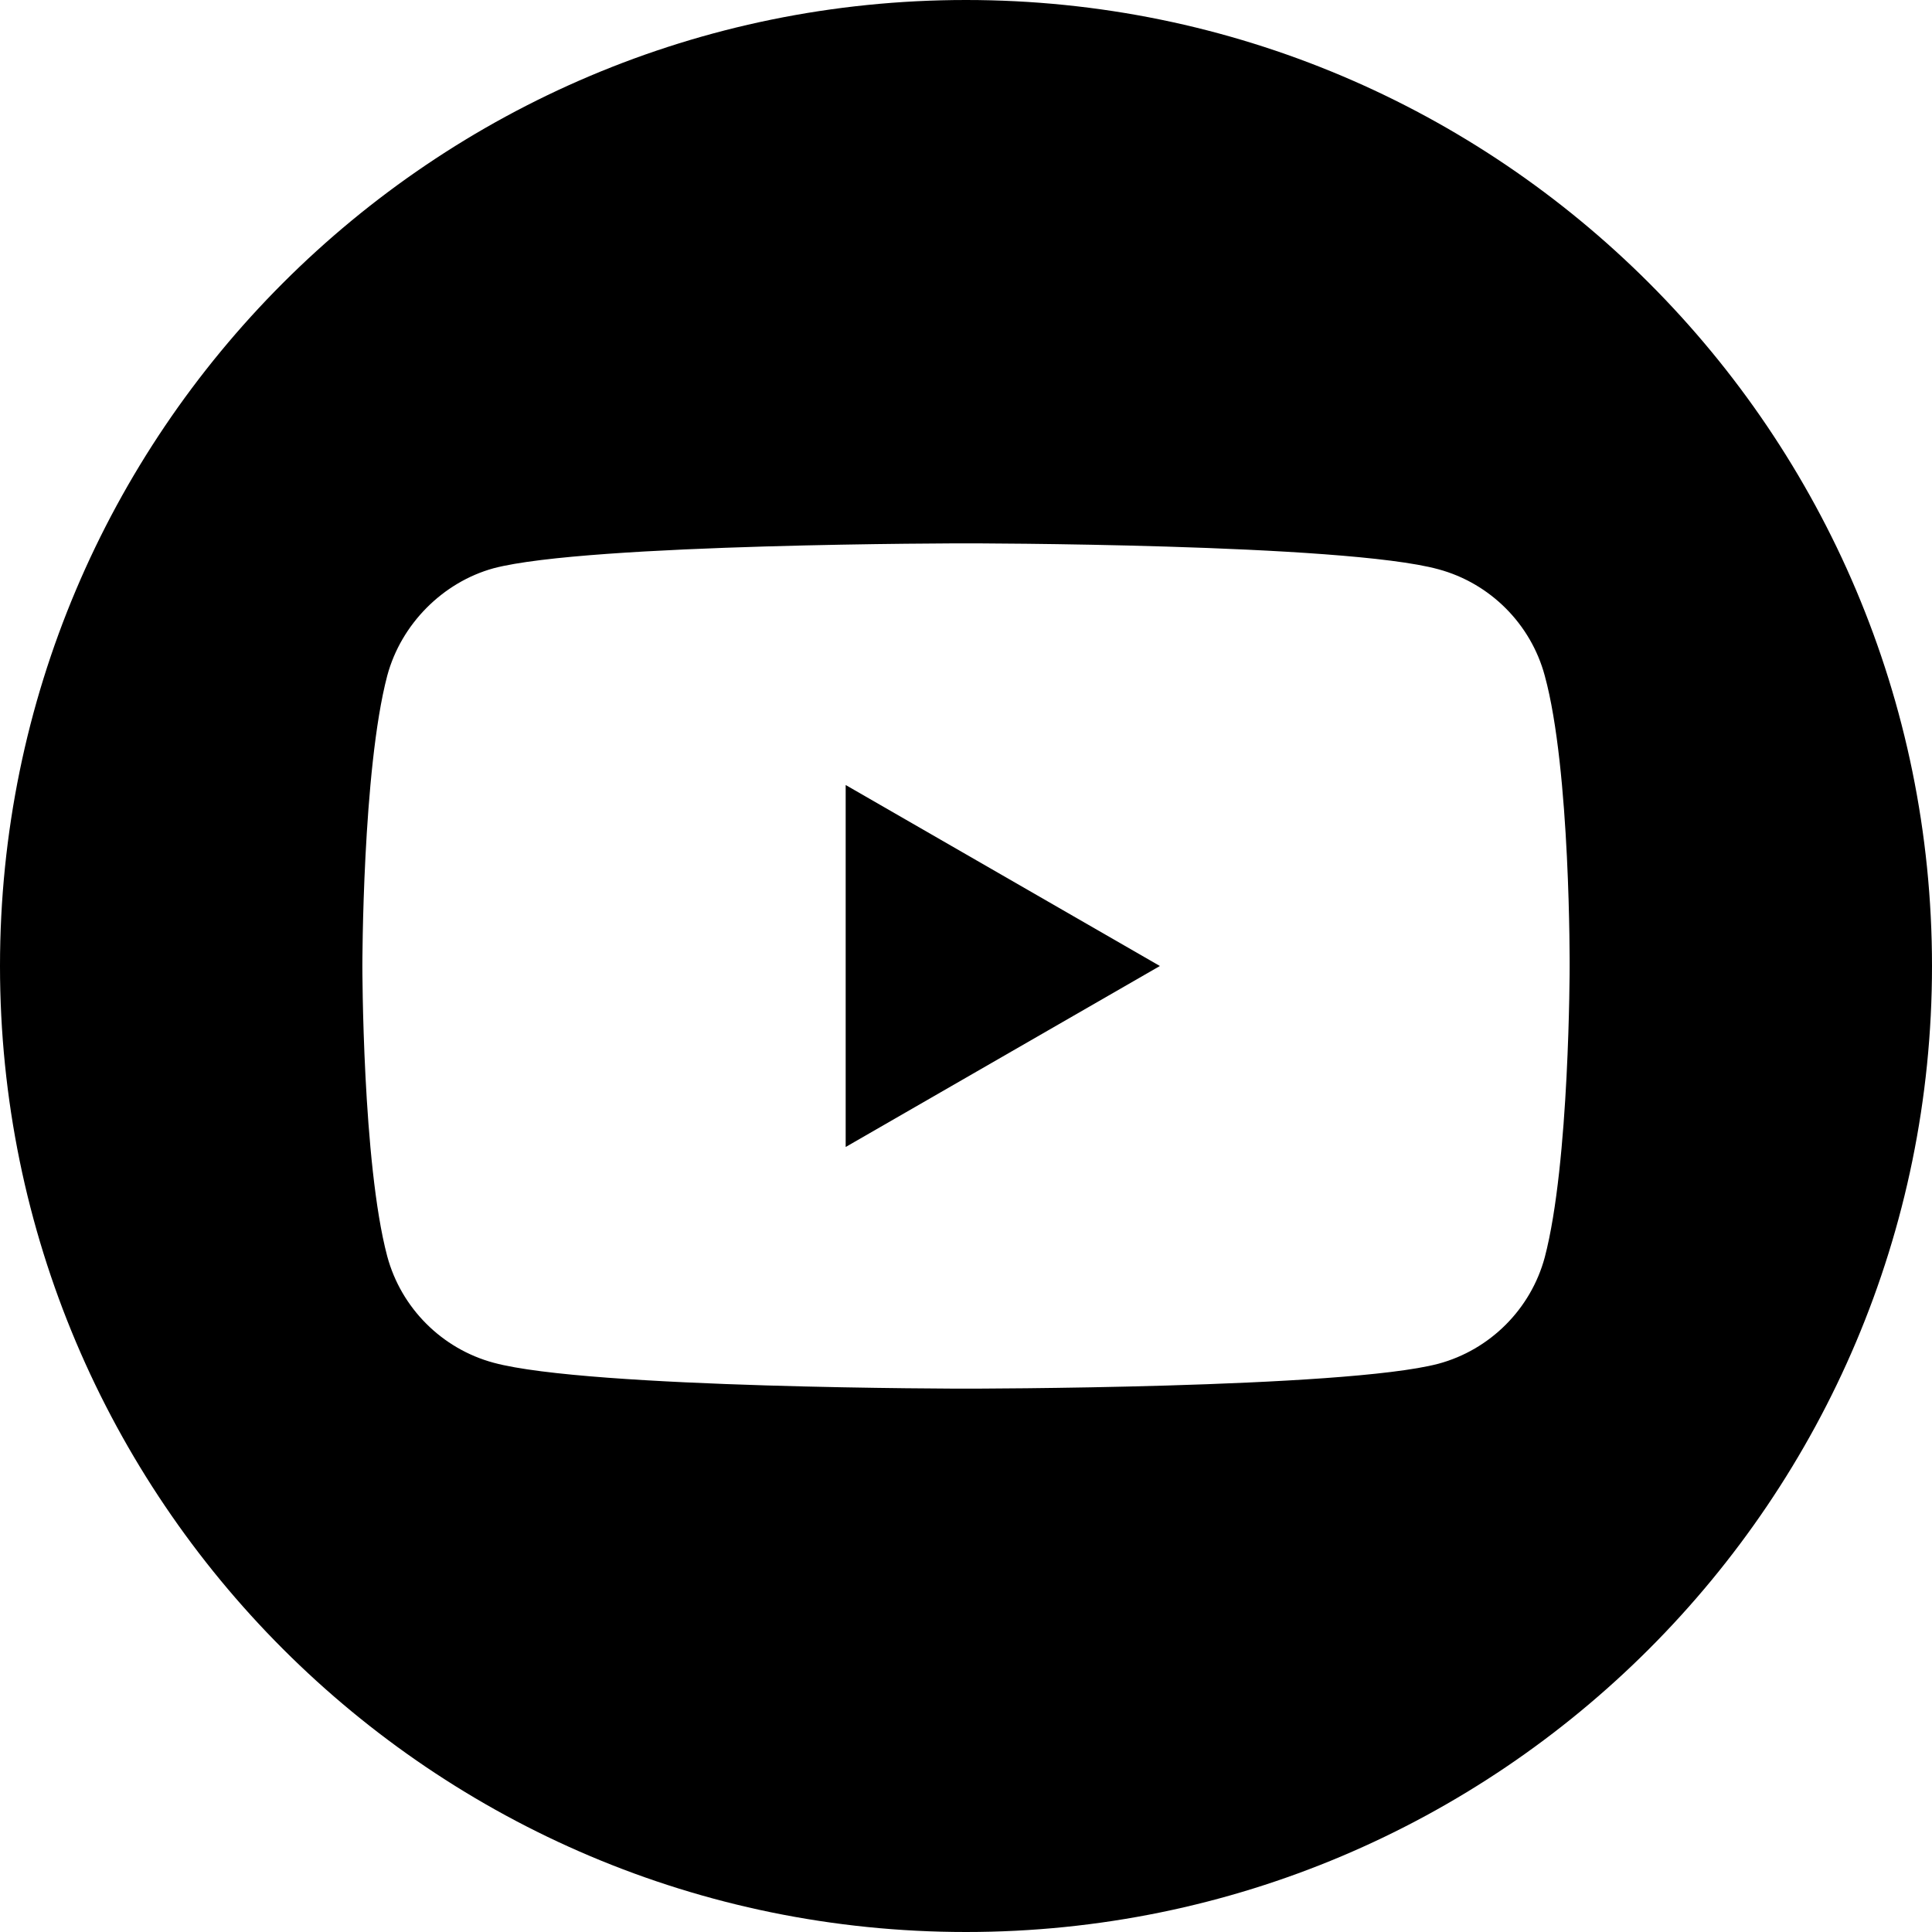
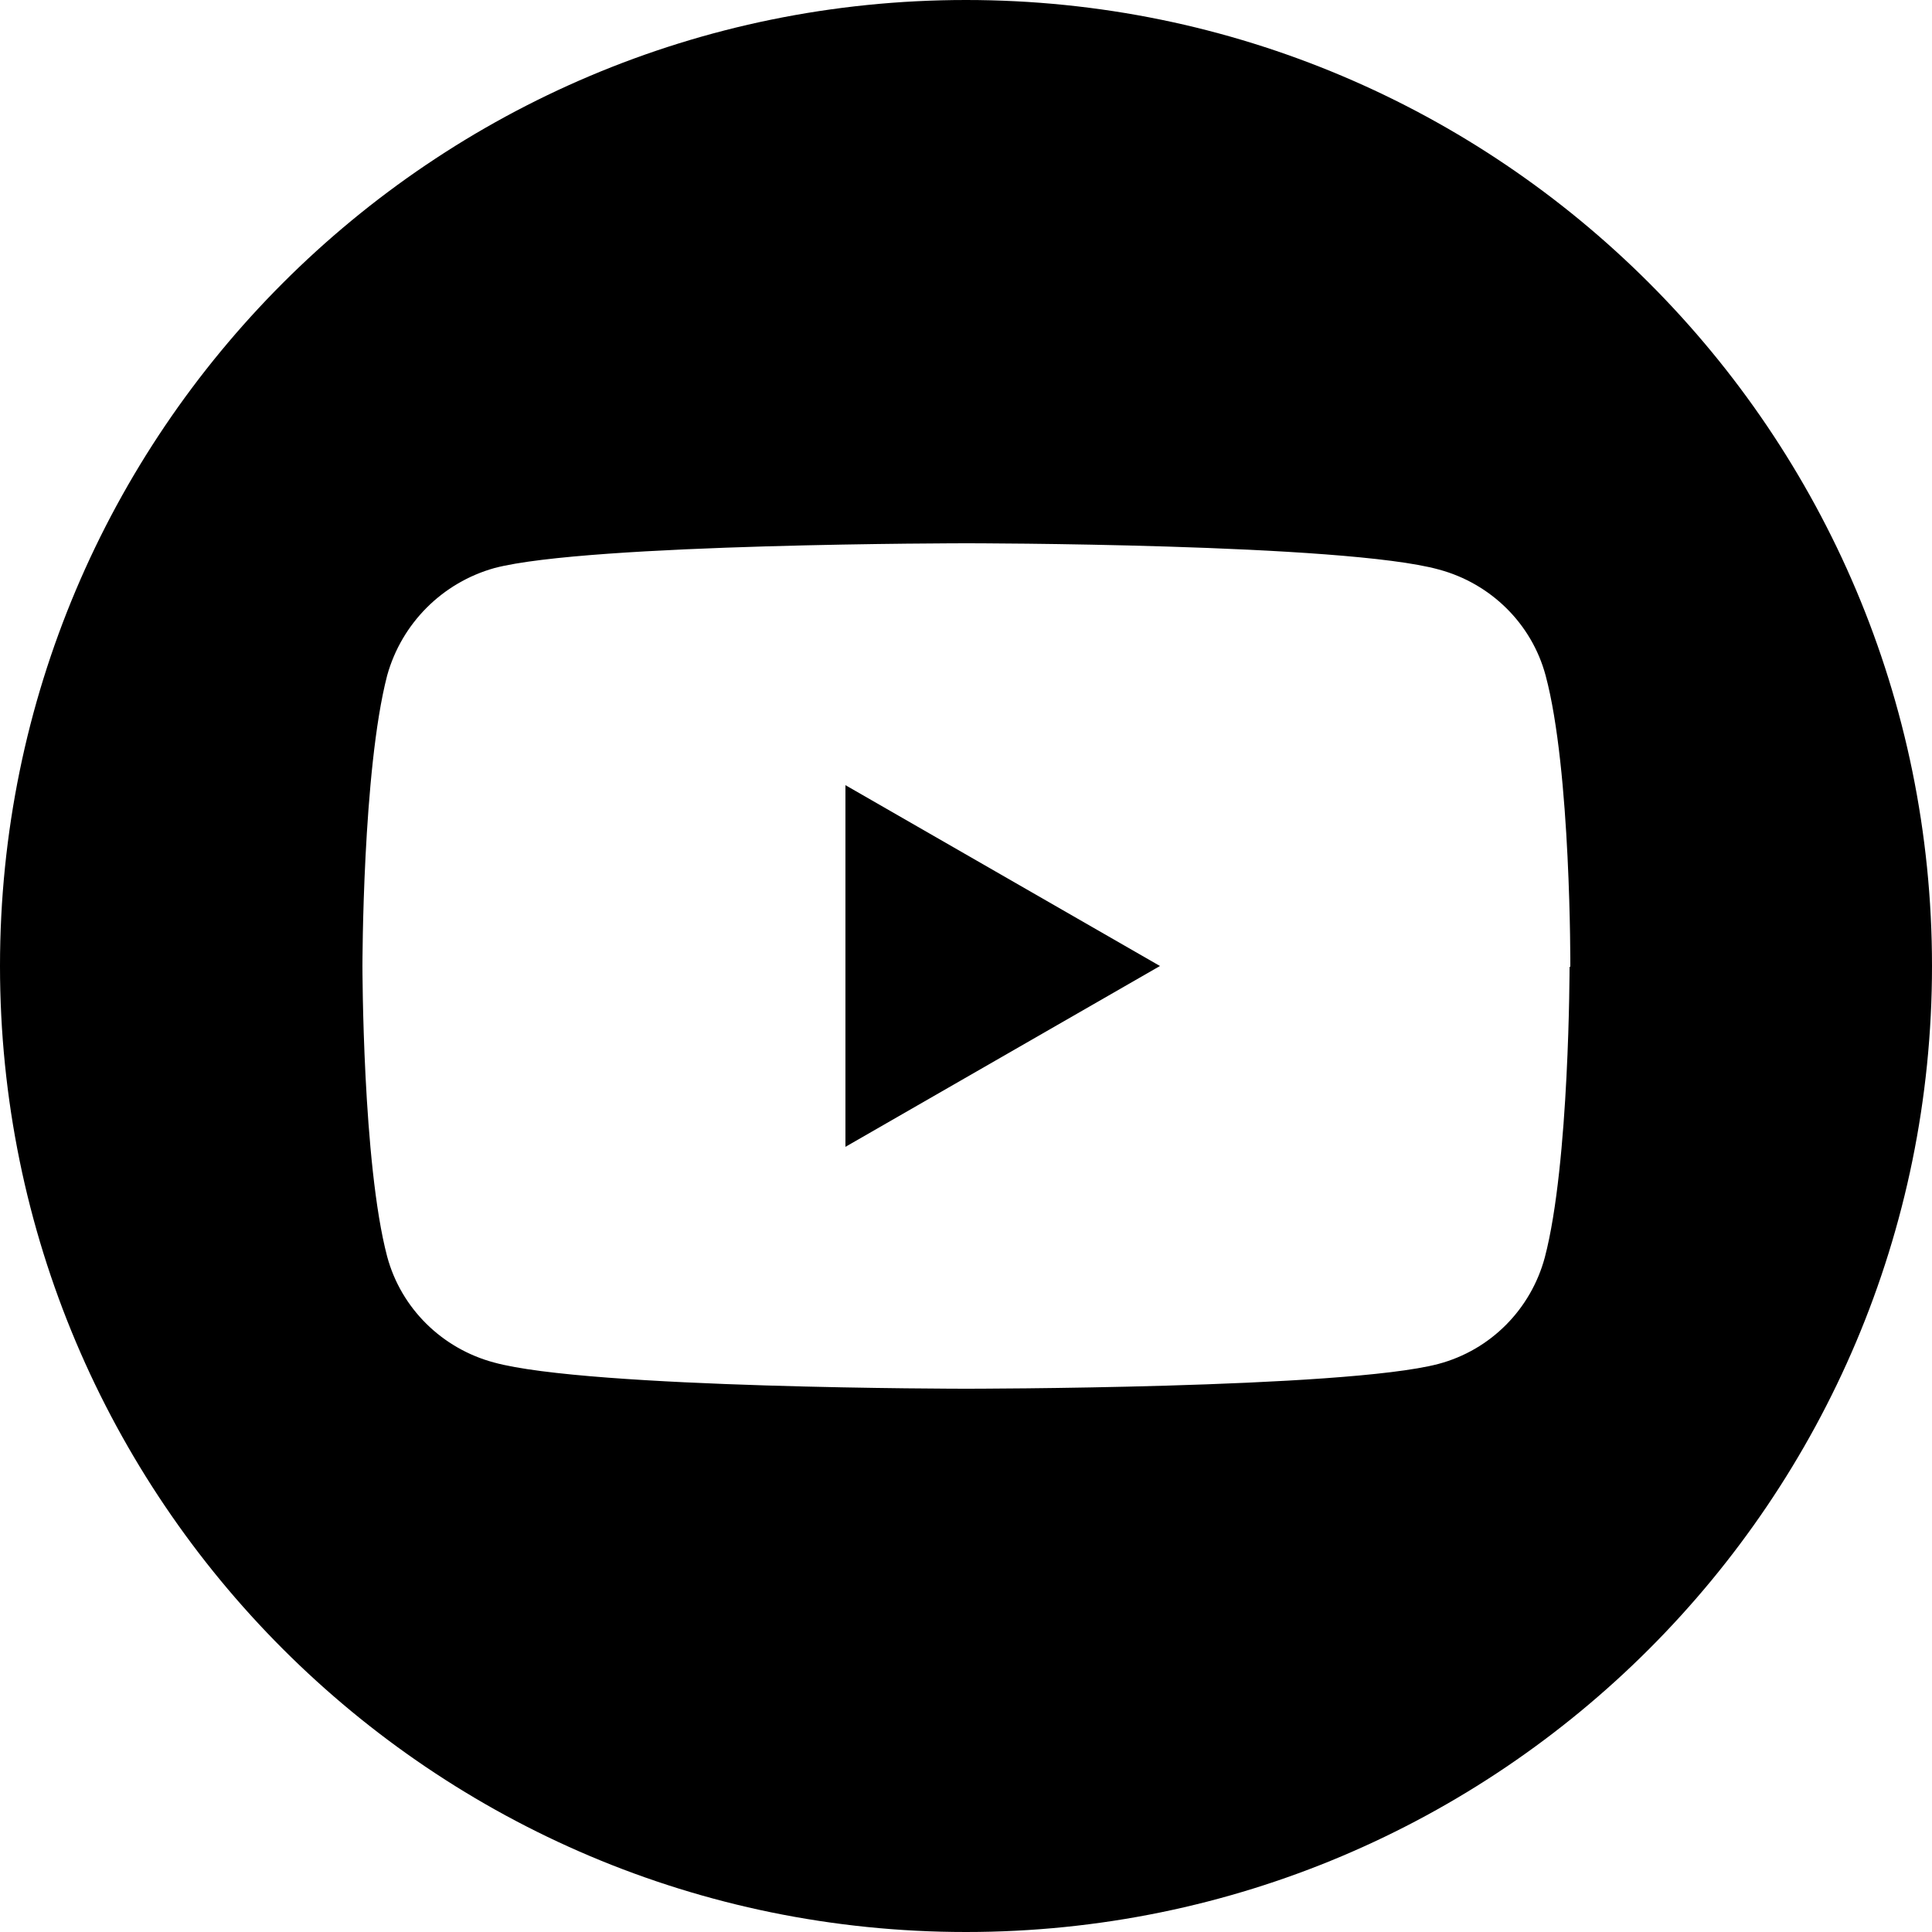
- <svg xmlns="http://www.w3.org/2000/svg" width="25" height="25" viewBox="0 0 25 25" fill="none">
-   <path d="M10.943 14.842L15.009 12.5L10.943 10.158V14.842Z" fill="black" />
-   <path d="M12.5 0C5.598 0 0 5.598 0 12.5C0 19.402 5.598 25 12.5 25C19.402 25 25 19.402 25 12.5C25 5.598 19.402 0 12.5 0ZM20.311 12.513C20.311 12.513 20.311 15.048 19.989 16.27C19.809 16.939 19.281 17.467 18.612 17.647C17.39 17.969 12.5 17.969 12.5 17.969C12.5 17.969 7.623 17.969 6.388 17.634C5.719 17.454 5.191 16.926 5.011 16.257C4.689 15.048 4.689 12.5 4.689 12.5C4.689 12.5 4.689 9.965 5.011 8.743C5.191 8.074 5.732 7.533 6.388 7.353C7.61 7.031 12.5 7.031 12.5 7.031C12.5 7.031 17.39 7.031 18.612 7.366C19.281 7.546 19.809 8.074 19.989 8.743C20.324 9.965 20.311 12.513 20.311 12.513Z" fill="black" />
+ <svg xmlns="http://www.w3.org/2000/svg" width="25" height="25" fill="#000">
+   <path d="M10.94 14.84l4.07-2.34-4.07-2.34v4.68z" />
+   <path d="M12.5 0a12.5 12.5 0 100 25 12.5 12.5 0 000-25zm7.81 12.51s0 2.54-.32 3.76c-.18.67-.7 1.2-1.38 1.38-1.22.32-6.11.32-6.11.32s-4.88 0-6.11-.34c-.67-.18-1.2-.7-1.38-1.37-.32-1.21-.32-3.76-.32-3.76s0-2.53.32-3.76A2 2 0 016.4 7.35c1.22-.32 6.11-.32 6.11-.32s4.89 0 6.11.34c.67.18 1.2.7 1.38 1.37.33 1.23.32 3.77.32 3.77z" />
</svg>
